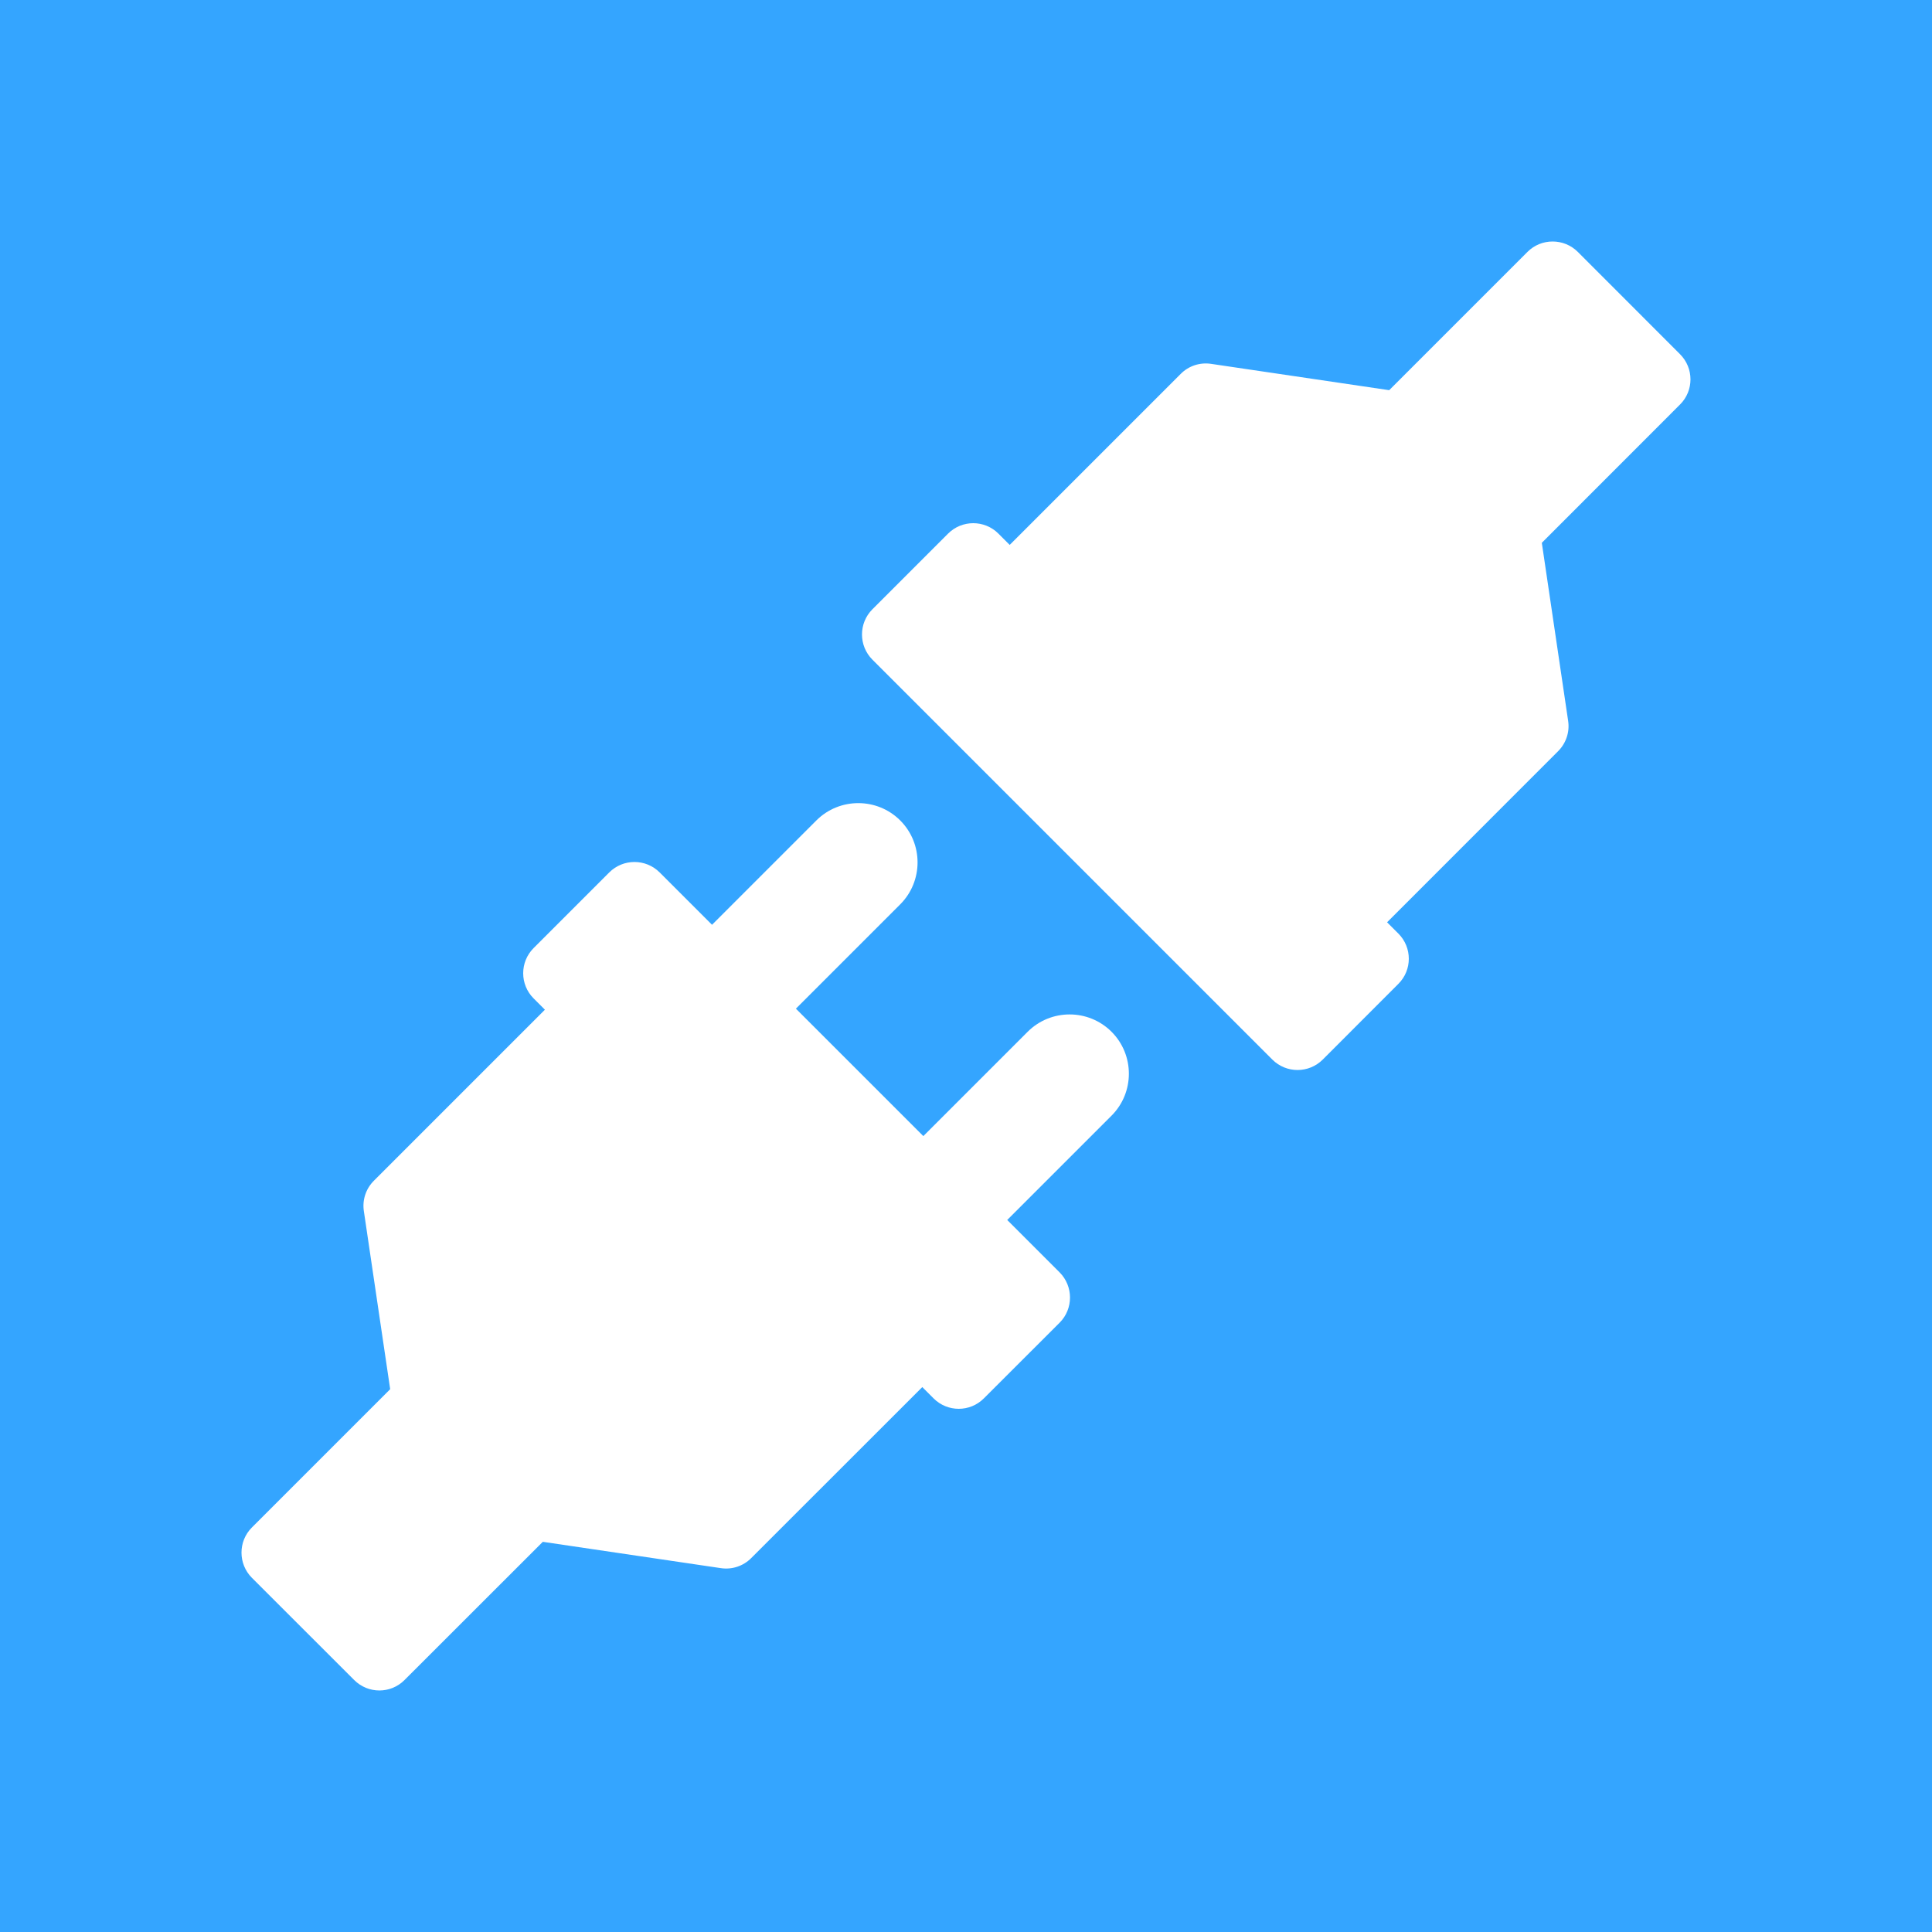
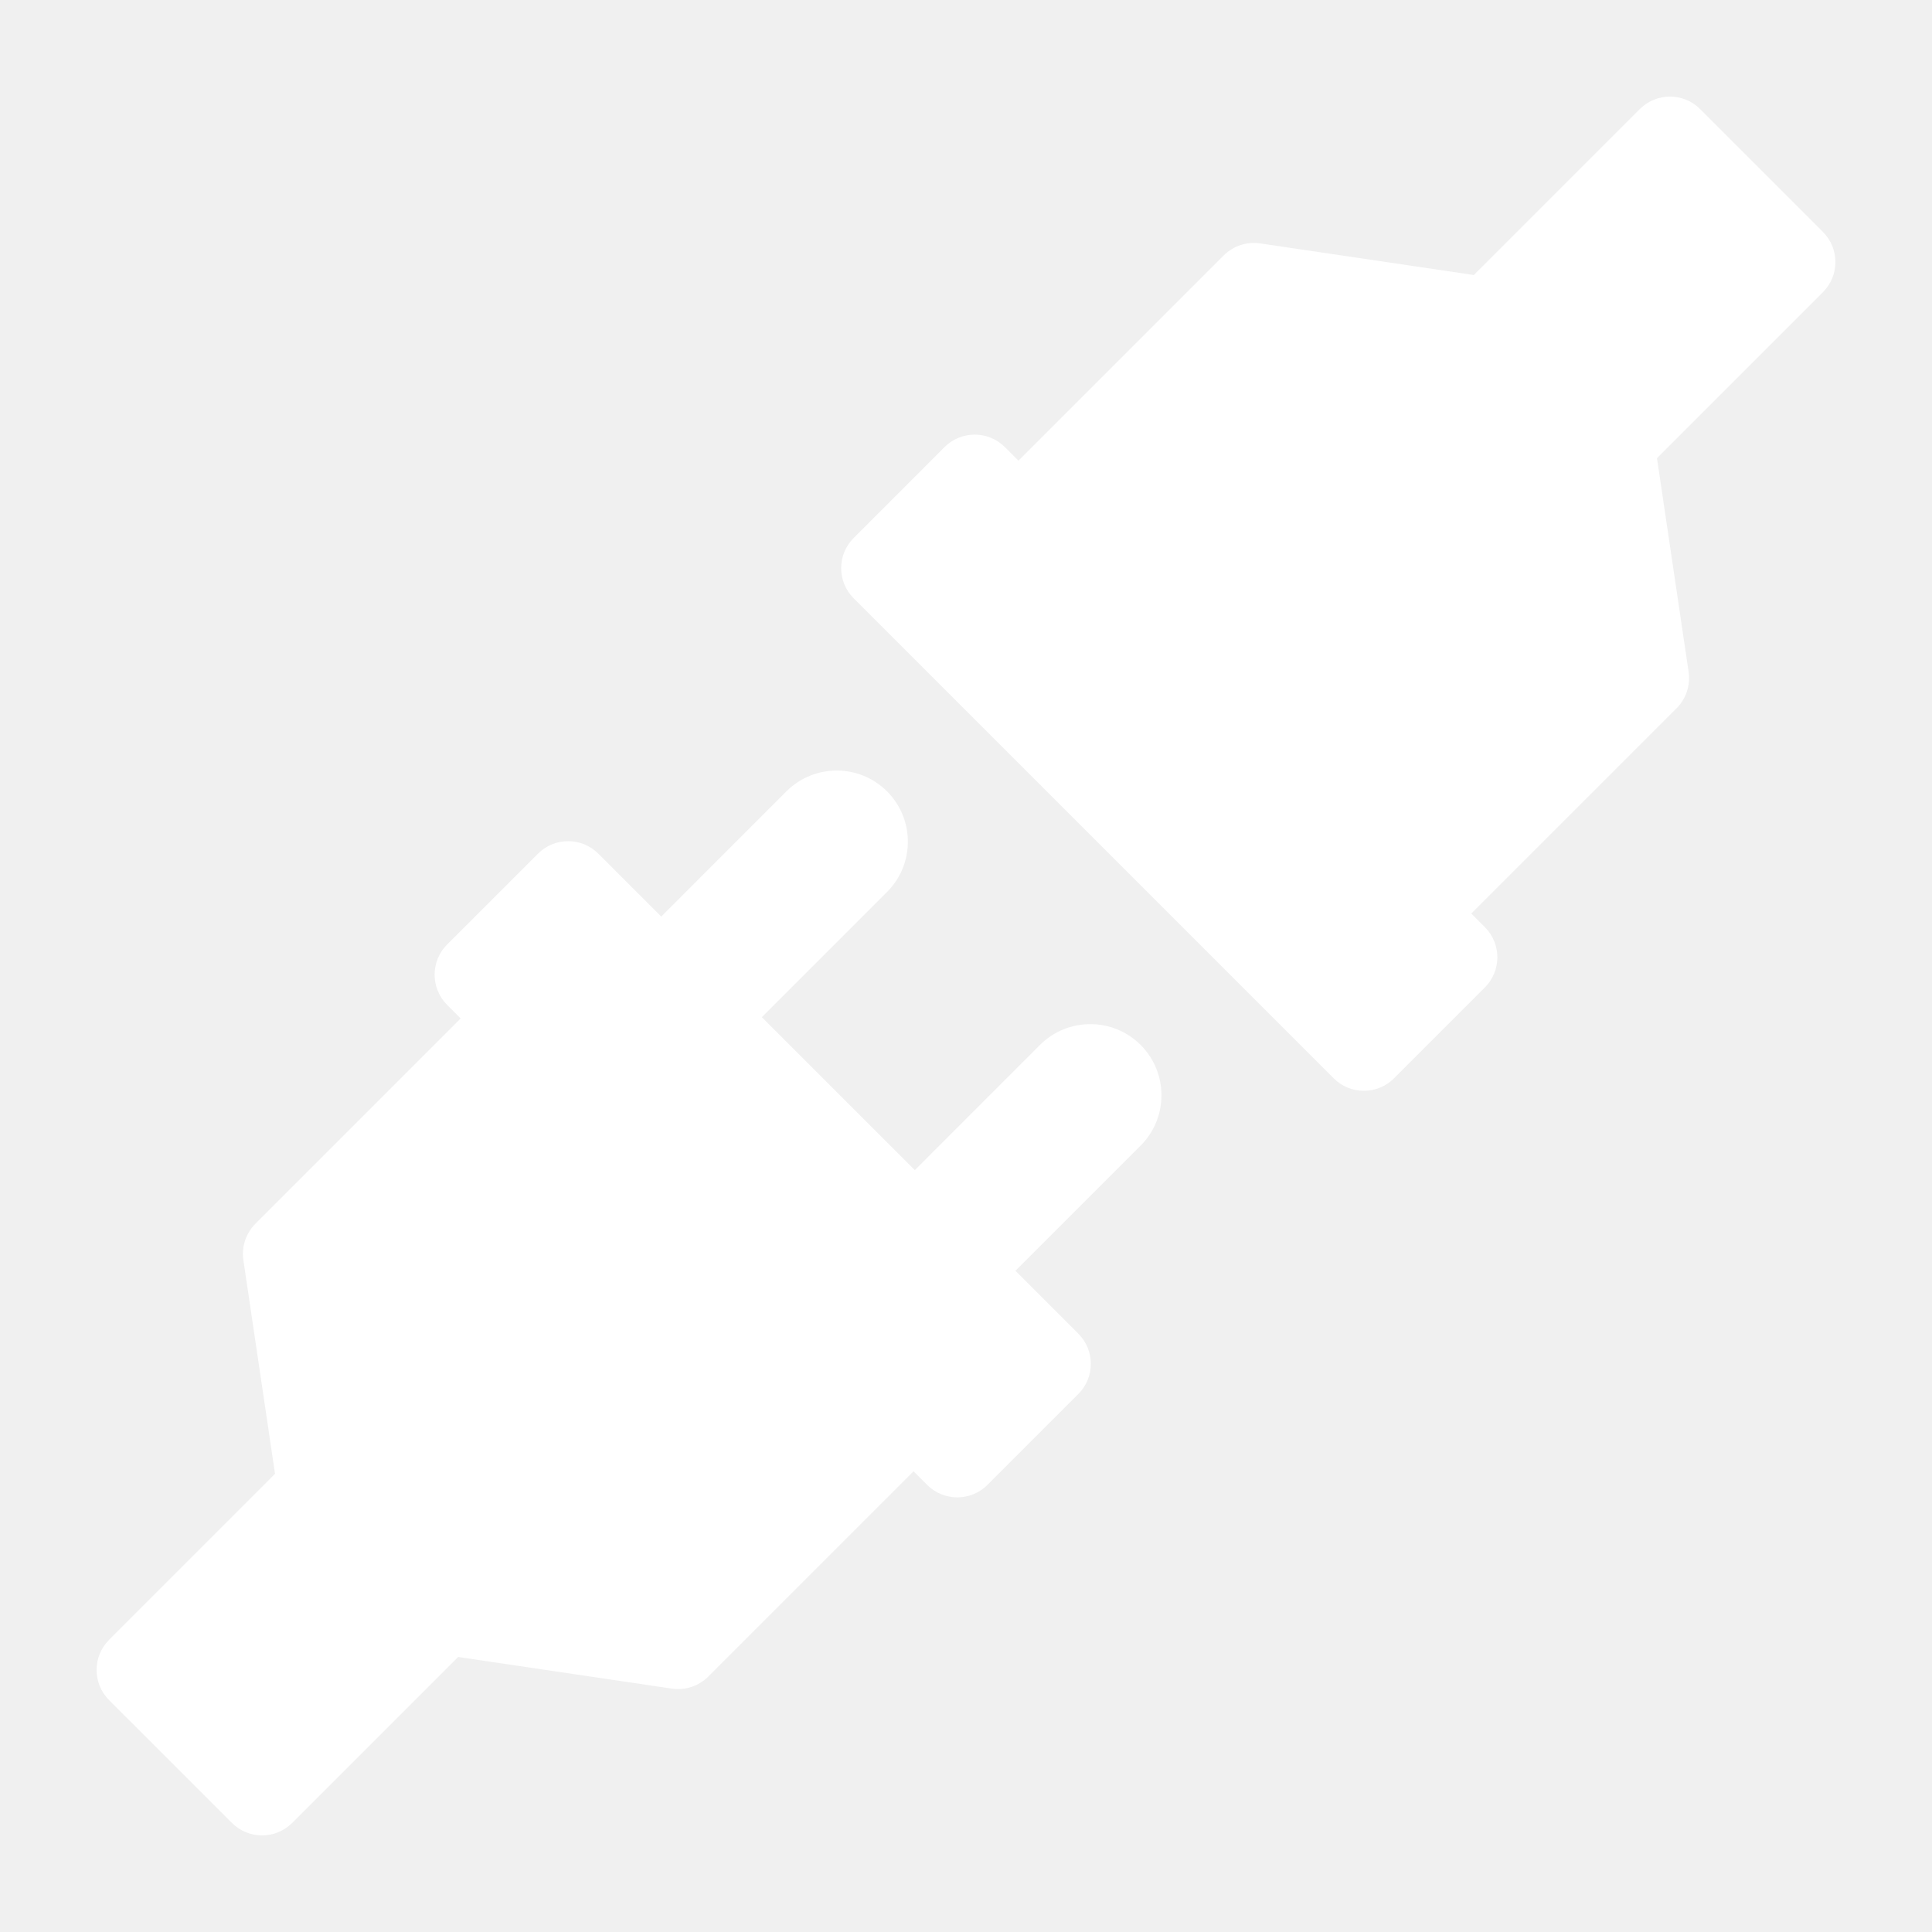
- <svg xmlns="http://www.w3.org/2000/svg" width="24" height="24" viewBox="0 0 24 24" fill="none">
-   <g id="Frame 116">
-     <rect width="24" height="24" fill="#34A5FF" />
-     <g id="Vector">
-       <path d="M12.766 12.817L11.47 14.113L9.887 12.53L11.183 11.234C11.47 10.947 11.47 10.479 11.183 10.192C10.896 9.905 10.428 9.905 10.141 10.192L8.845 11.488L8.194 10.837C8.021 10.665 7.742 10.665 7.569 10.837L6.629 11.777C6.456 11.95 6.456 12.23 6.629 12.403L6.769 12.543L4.644 14.668C4.545 14.767 4.499 14.906 4.52 15.045L4.847 17.257L3.129 18.975C2.957 19.147 2.957 19.427 3.129 19.6L4.4 20.87C4.573 21.043 4.853 21.043 5.025 20.87L6.743 19.153L8.955 19.48C9.094 19.501 9.234 19.454 9.332 19.355L11.457 17.231L11.597 17.371C11.77 17.544 12.05 17.544 12.222 17.371L13.163 16.431C13.335 16.259 13.335 15.979 13.163 15.806L12.512 15.155L13.808 13.859C14.095 13.572 14.095 13.104 13.808 12.817C13.521 12.53 13.053 12.53 12.766 12.817Z" fill="white" />
-       <path d="M20.87 4.4L19.6 3.129C19.427 2.957 19.147 2.957 18.975 3.129L17.257 4.847L15.045 4.52C14.906 4.499 14.766 4.545 14.668 4.644L12.543 6.769L12.403 6.629C12.23 6.456 11.95 6.456 11.777 6.629L10.837 7.569C10.665 7.742 10.665 8.021 10.837 8.194L15.806 13.163C15.979 13.335 16.258 13.335 16.431 13.163L17.371 12.222C17.544 12.05 17.544 11.77 17.371 11.597L17.231 11.457L19.355 9.332C19.454 9.233 19.501 9.094 19.48 8.955L19.153 6.743L20.87 5.025C21.043 4.853 21.043 4.573 20.87 4.4Z" fill="white" />
-     </g>
-   </g>
+ <svg xmlns="http://www.w3.org/2000/svg" width="40" height="40" viewBox="0 0 40 40" fill="none">
+   <path d="M21.532 21.634L18.94 24.227L15.773 21.06L18.365 18.468C18.94 17.893 18.94 16.959 18.365 16.384C17.791 15.81 16.856 15.81 16.282 16.384L13.69 18.977L12.388 17.675C12.043 17.329 11.483 17.329 11.138 17.675L9.257 19.555C8.912 19.9 8.912 20.46 9.257 20.805L9.538 21.086L5.289 25.335C5.091 25.533 4.998 25.813 5.039 26.09L5.694 30.514L2.259 33.95C1.914 34.295 1.914 34.854 2.259 35.2L4.801 37.741C5.146 38.086 5.705 38.086 6.05 37.741L9.486 34.306L13.911 34.961C14.187 35.001 14.467 34.909 14.665 34.711L18.914 30.462L19.195 30.742C19.54 31.088 20.1 31.088 20.445 30.742L22.325 28.862C22.671 28.517 22.671 27.957 22.325 27.612L21.023 26.31L23.616 23.718C24.19 23.144 24.19 22.209 23.616 21.635C23.041 21.06 22.107 21.06 21.532 21.634Z" fill="white" />
+   <path d="M37.741 4.801L35.2 2.259C34.855 1.914 34.295 1.914 33.95 2.259L30.514 5.694L26.089 5.039C25.813 4.999 25.533 5.091 25.335 5.289L21.086 9.538L20.805 9.257C20.46 8.912 19.9 8.912 19.555 9.257L17.675 11.138C17.329 11.483 17.329 12.043 17.675 12.388L27.612 22.325C27.957 22.67 28.517 22.67 28.862 22.325L30.742 20.445C31.088 20.099 31.088 19.54 30.742 19.195L30.462 18.914L34.711 14.665C34.909 14.467 35.001 14.187 34.961 13.91L34.306 9.486L37.741 6.05C38.086 5.705 38.086 5.145 37.741 4.801Z" fill="white" />
</svg>
